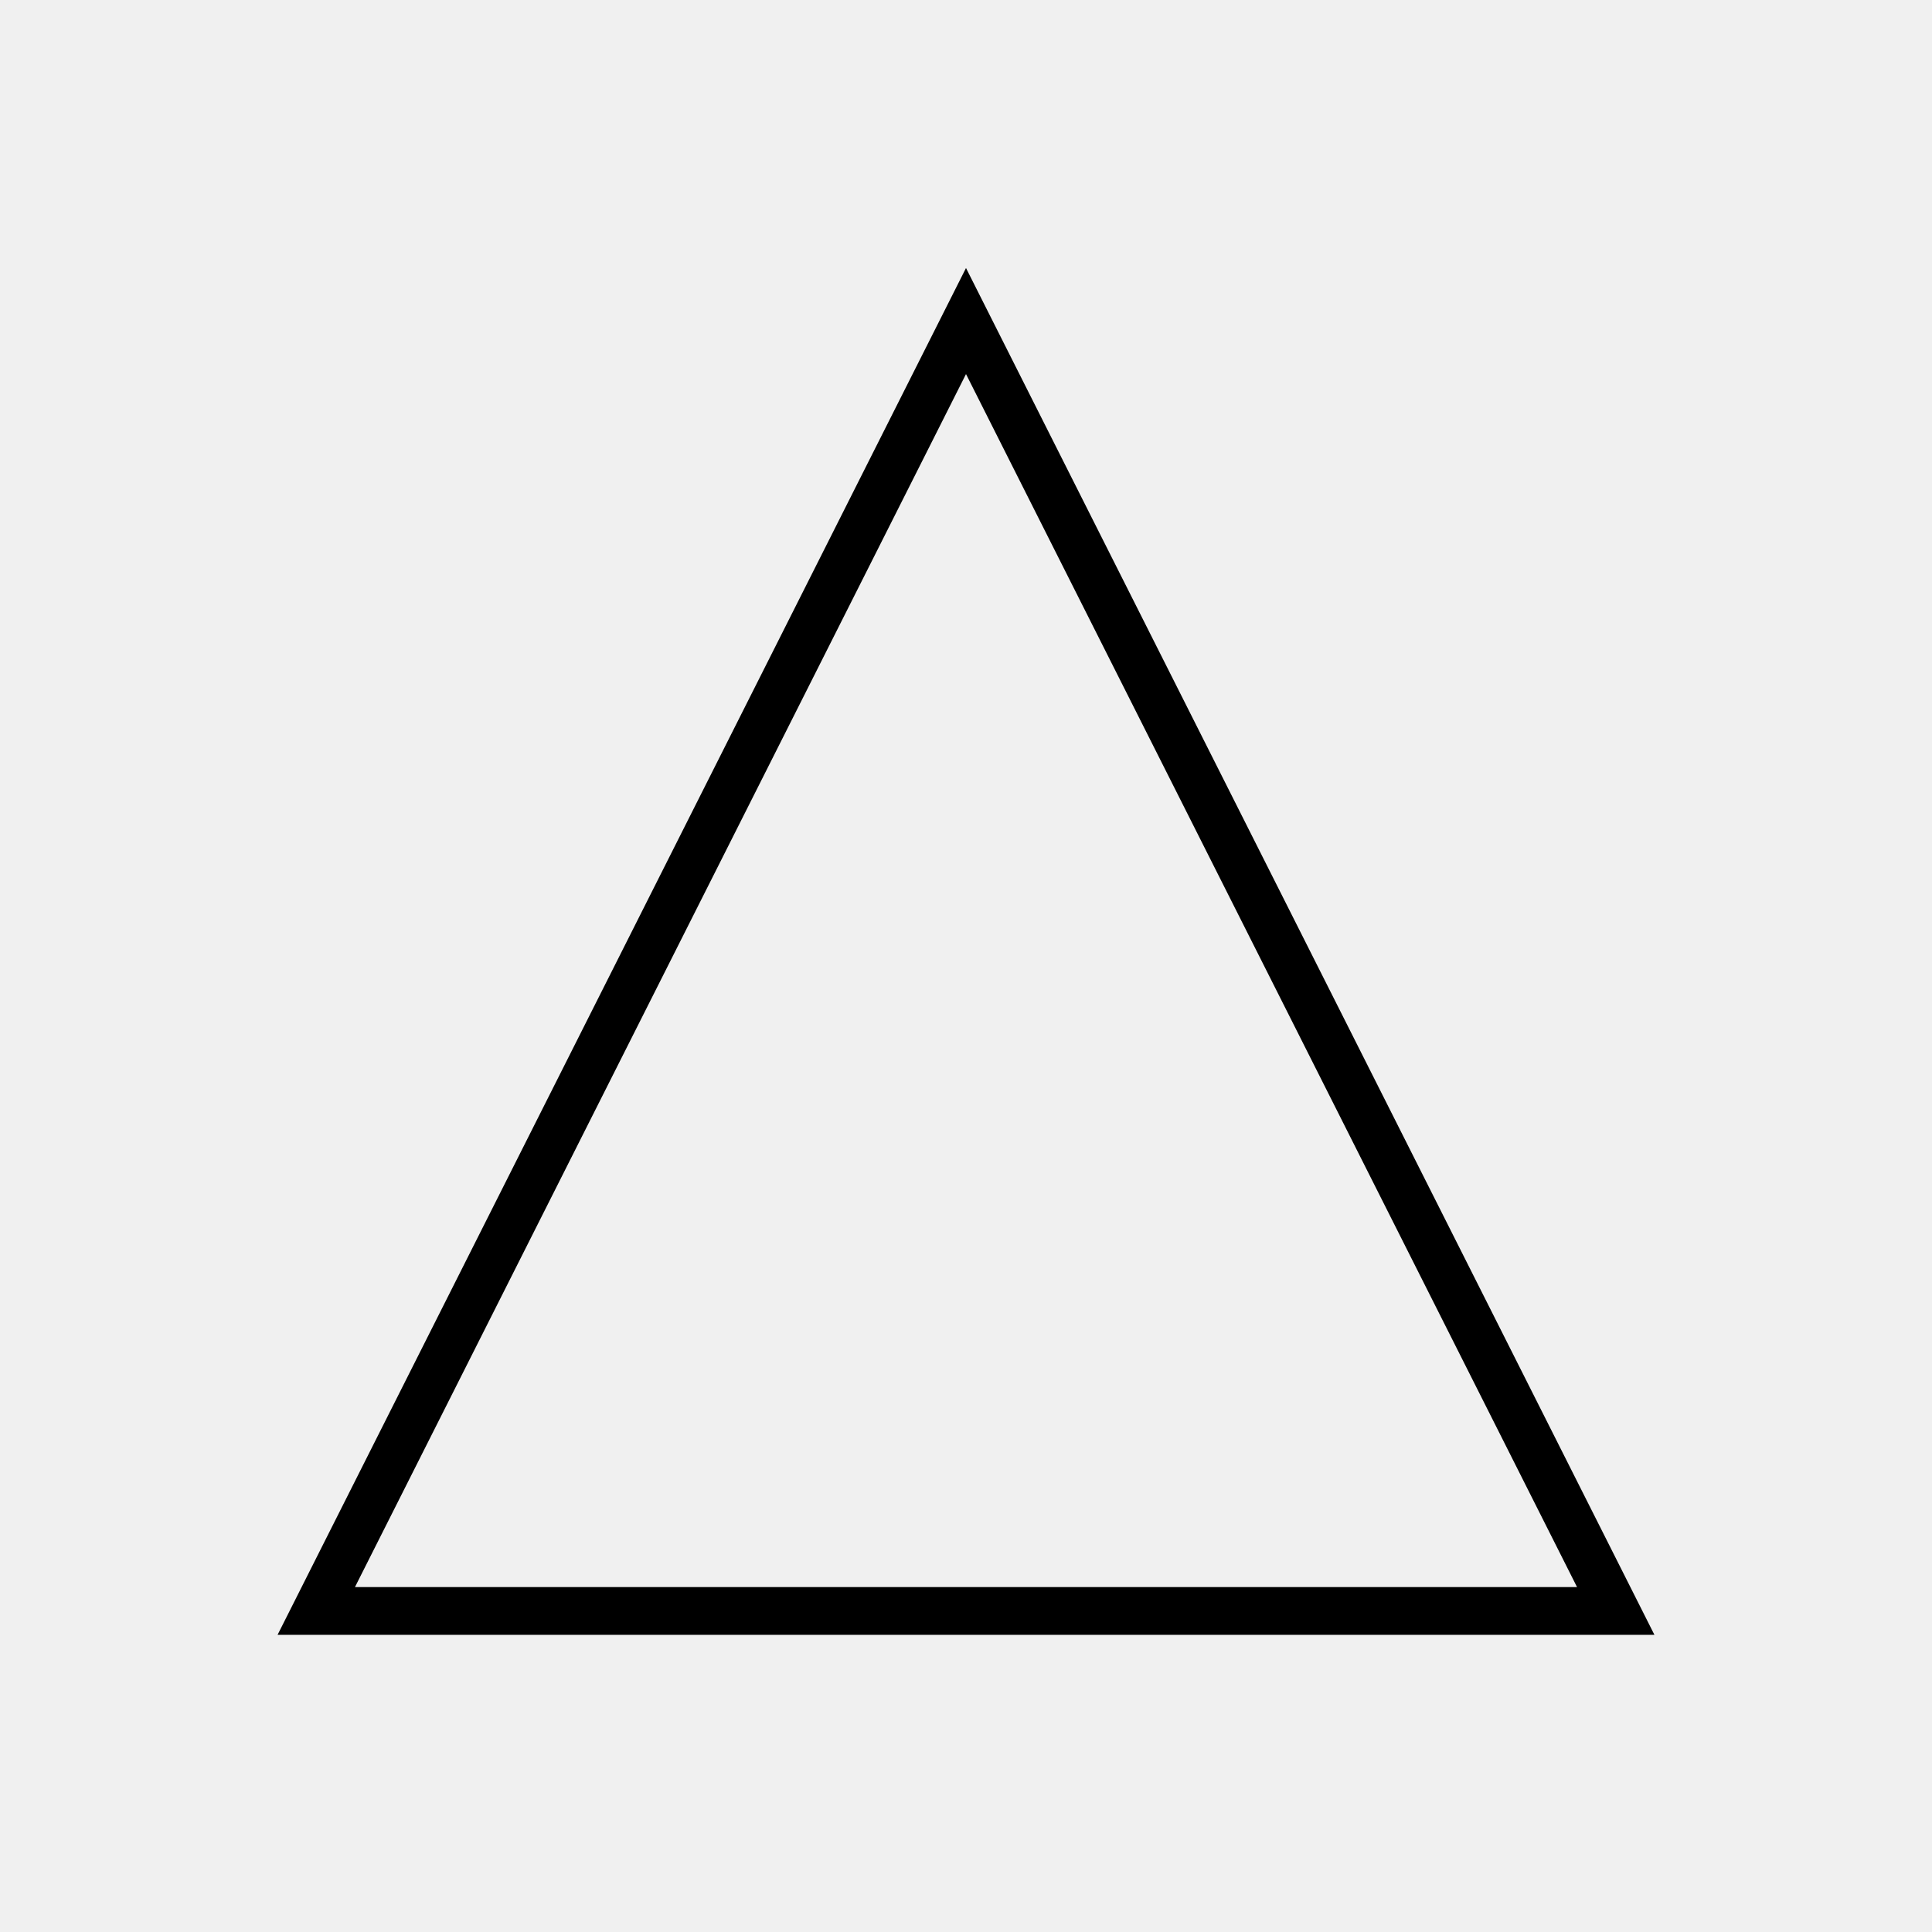
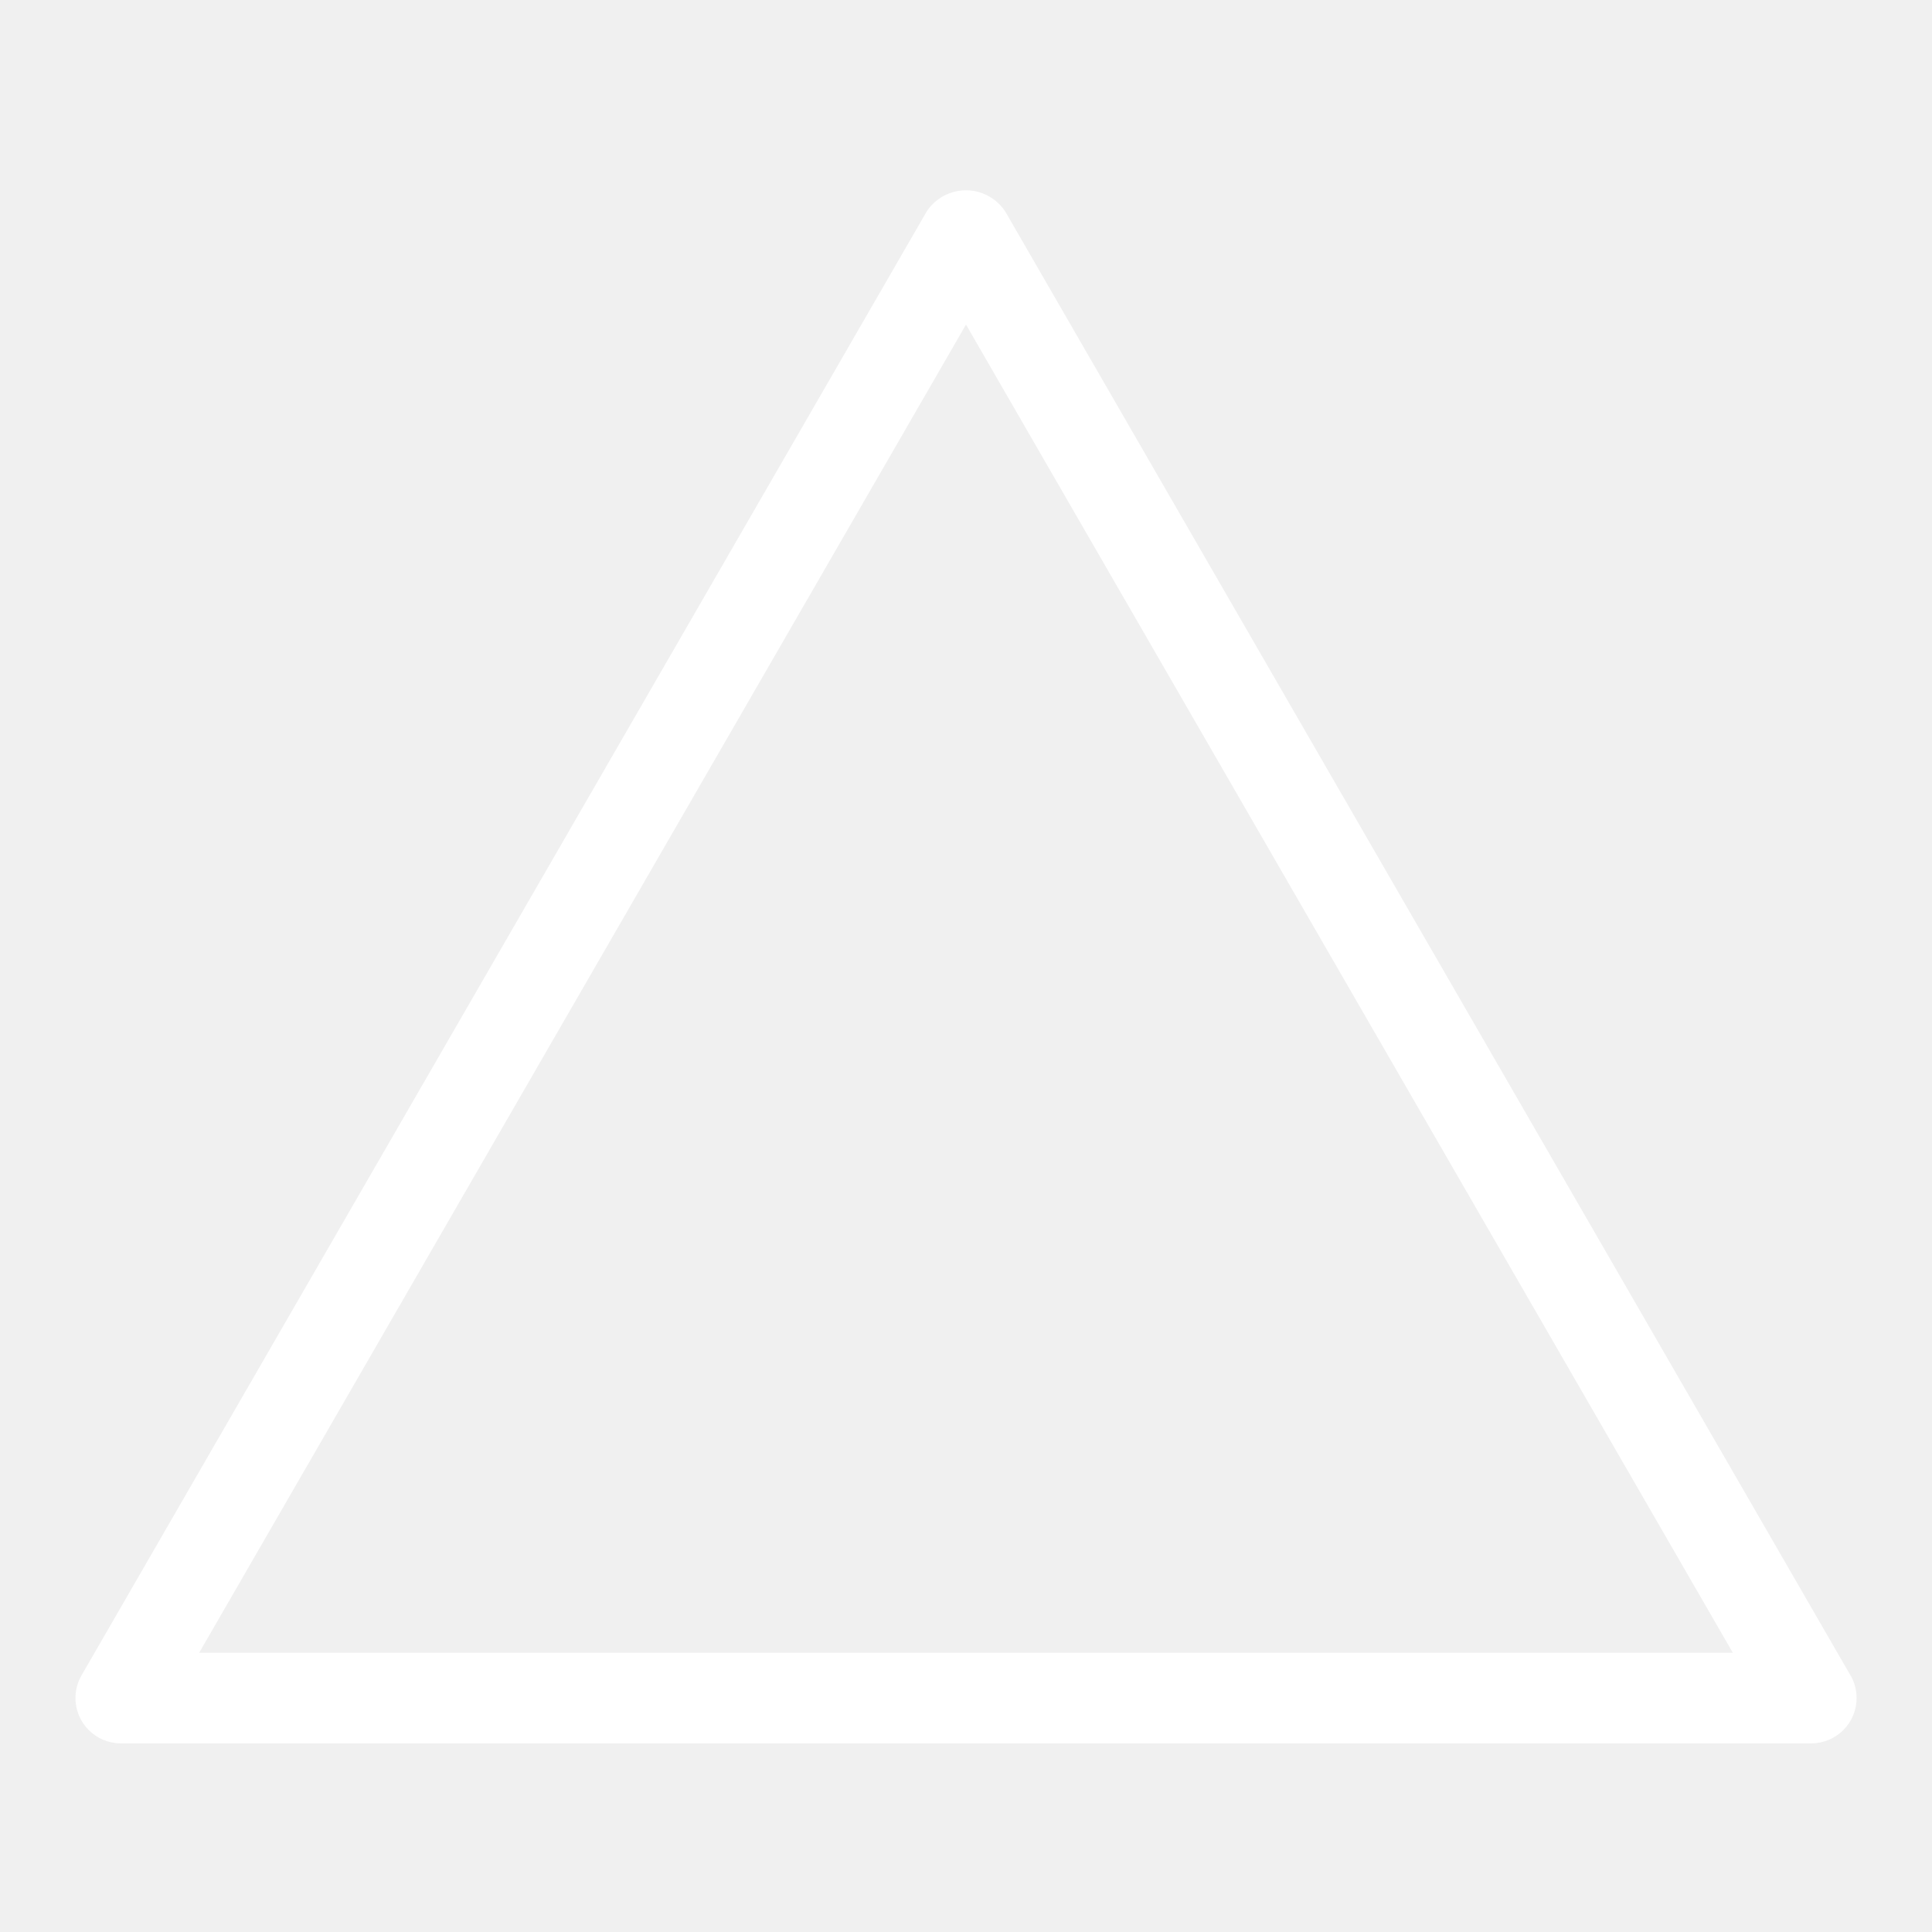
- <svg xmlns="http://www.w3.org/2000/svg" viewBox="0 0 404.4 404.4">
-   <defs>
-     <style>.cls-1{fill:#000;stroke-width:0}.cls-2{display:none}</style>
-   </defs>
-   <path class="cls-1" d="M346.3 342.2H58.1L202.2 56.1l144.1 286.1Zm-272-10h255.8L202.2 78.3 74.3 332.2Z" id="triangle" />
+ <svg xmlns="http://www.w3.org/2000/svg" fill="#FFF" width="800px" height="800px" viewBox="0 0 32 32" version="1.1">
+   <path d="M30.65 27.75l-14.001-24.249c-0.142-0.211-0.379-0.349-0.649-0.349s-0.508 0.137-0.648 0.346l-0.002 0.003-14 24.249c-0.063 0.108-0.1 0.237-0.1 0.375 0 0.414 0.336 0.75 0.75 0.75h28c0 0 0.001 0 0.001 0 0.414 0 0.75-0.336 0.75-0.75 0-0.138-0.037-0.267-0.102-0.379l0.002 0.004zM3.299 27.375l12.701-21.999 12.701 21.999z" />
</svg>
